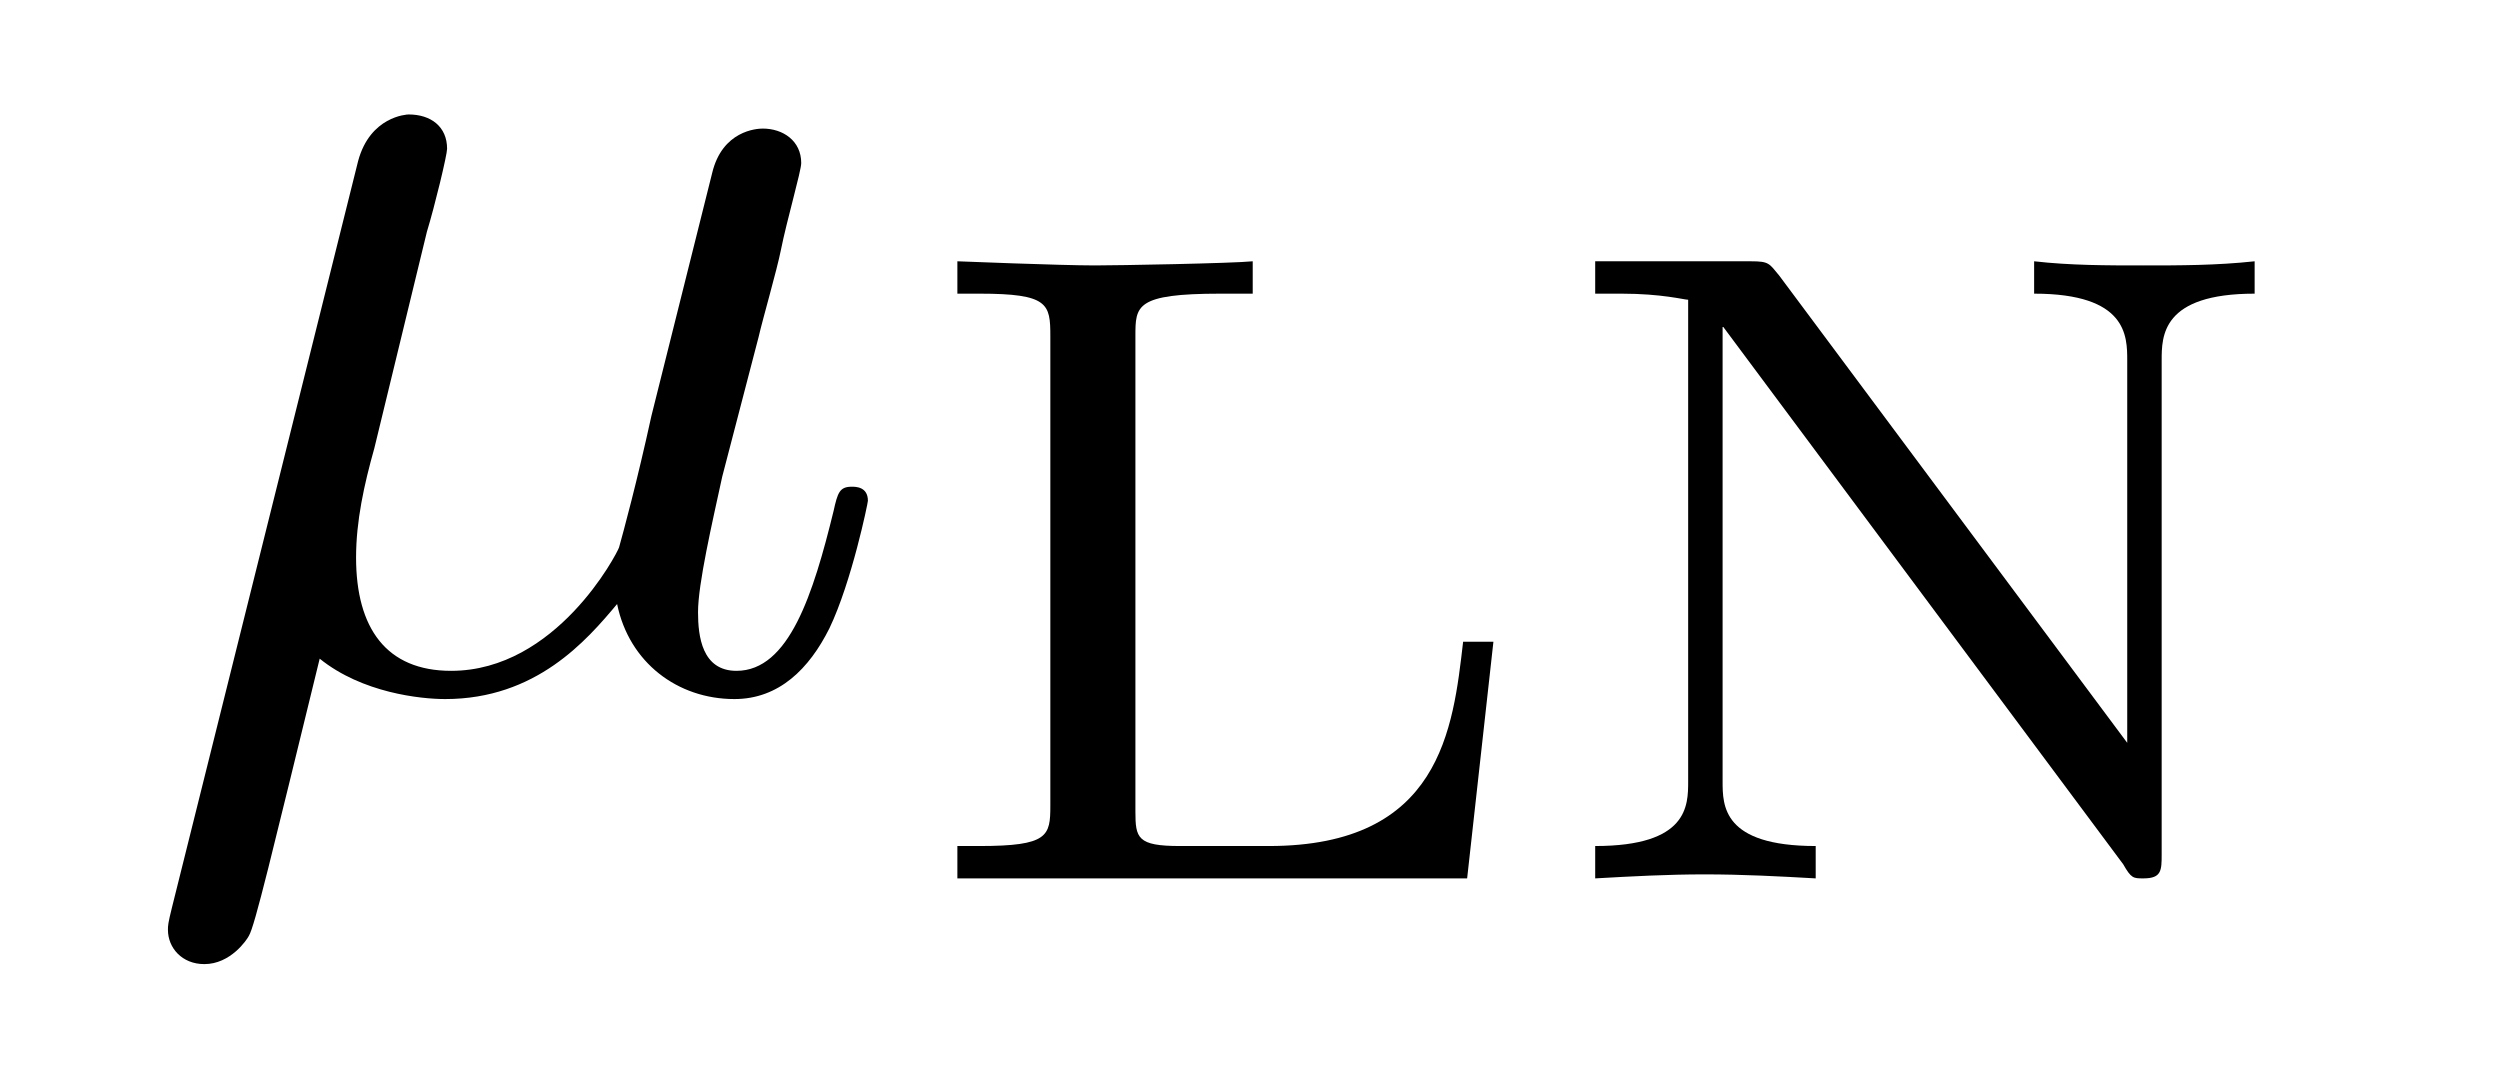
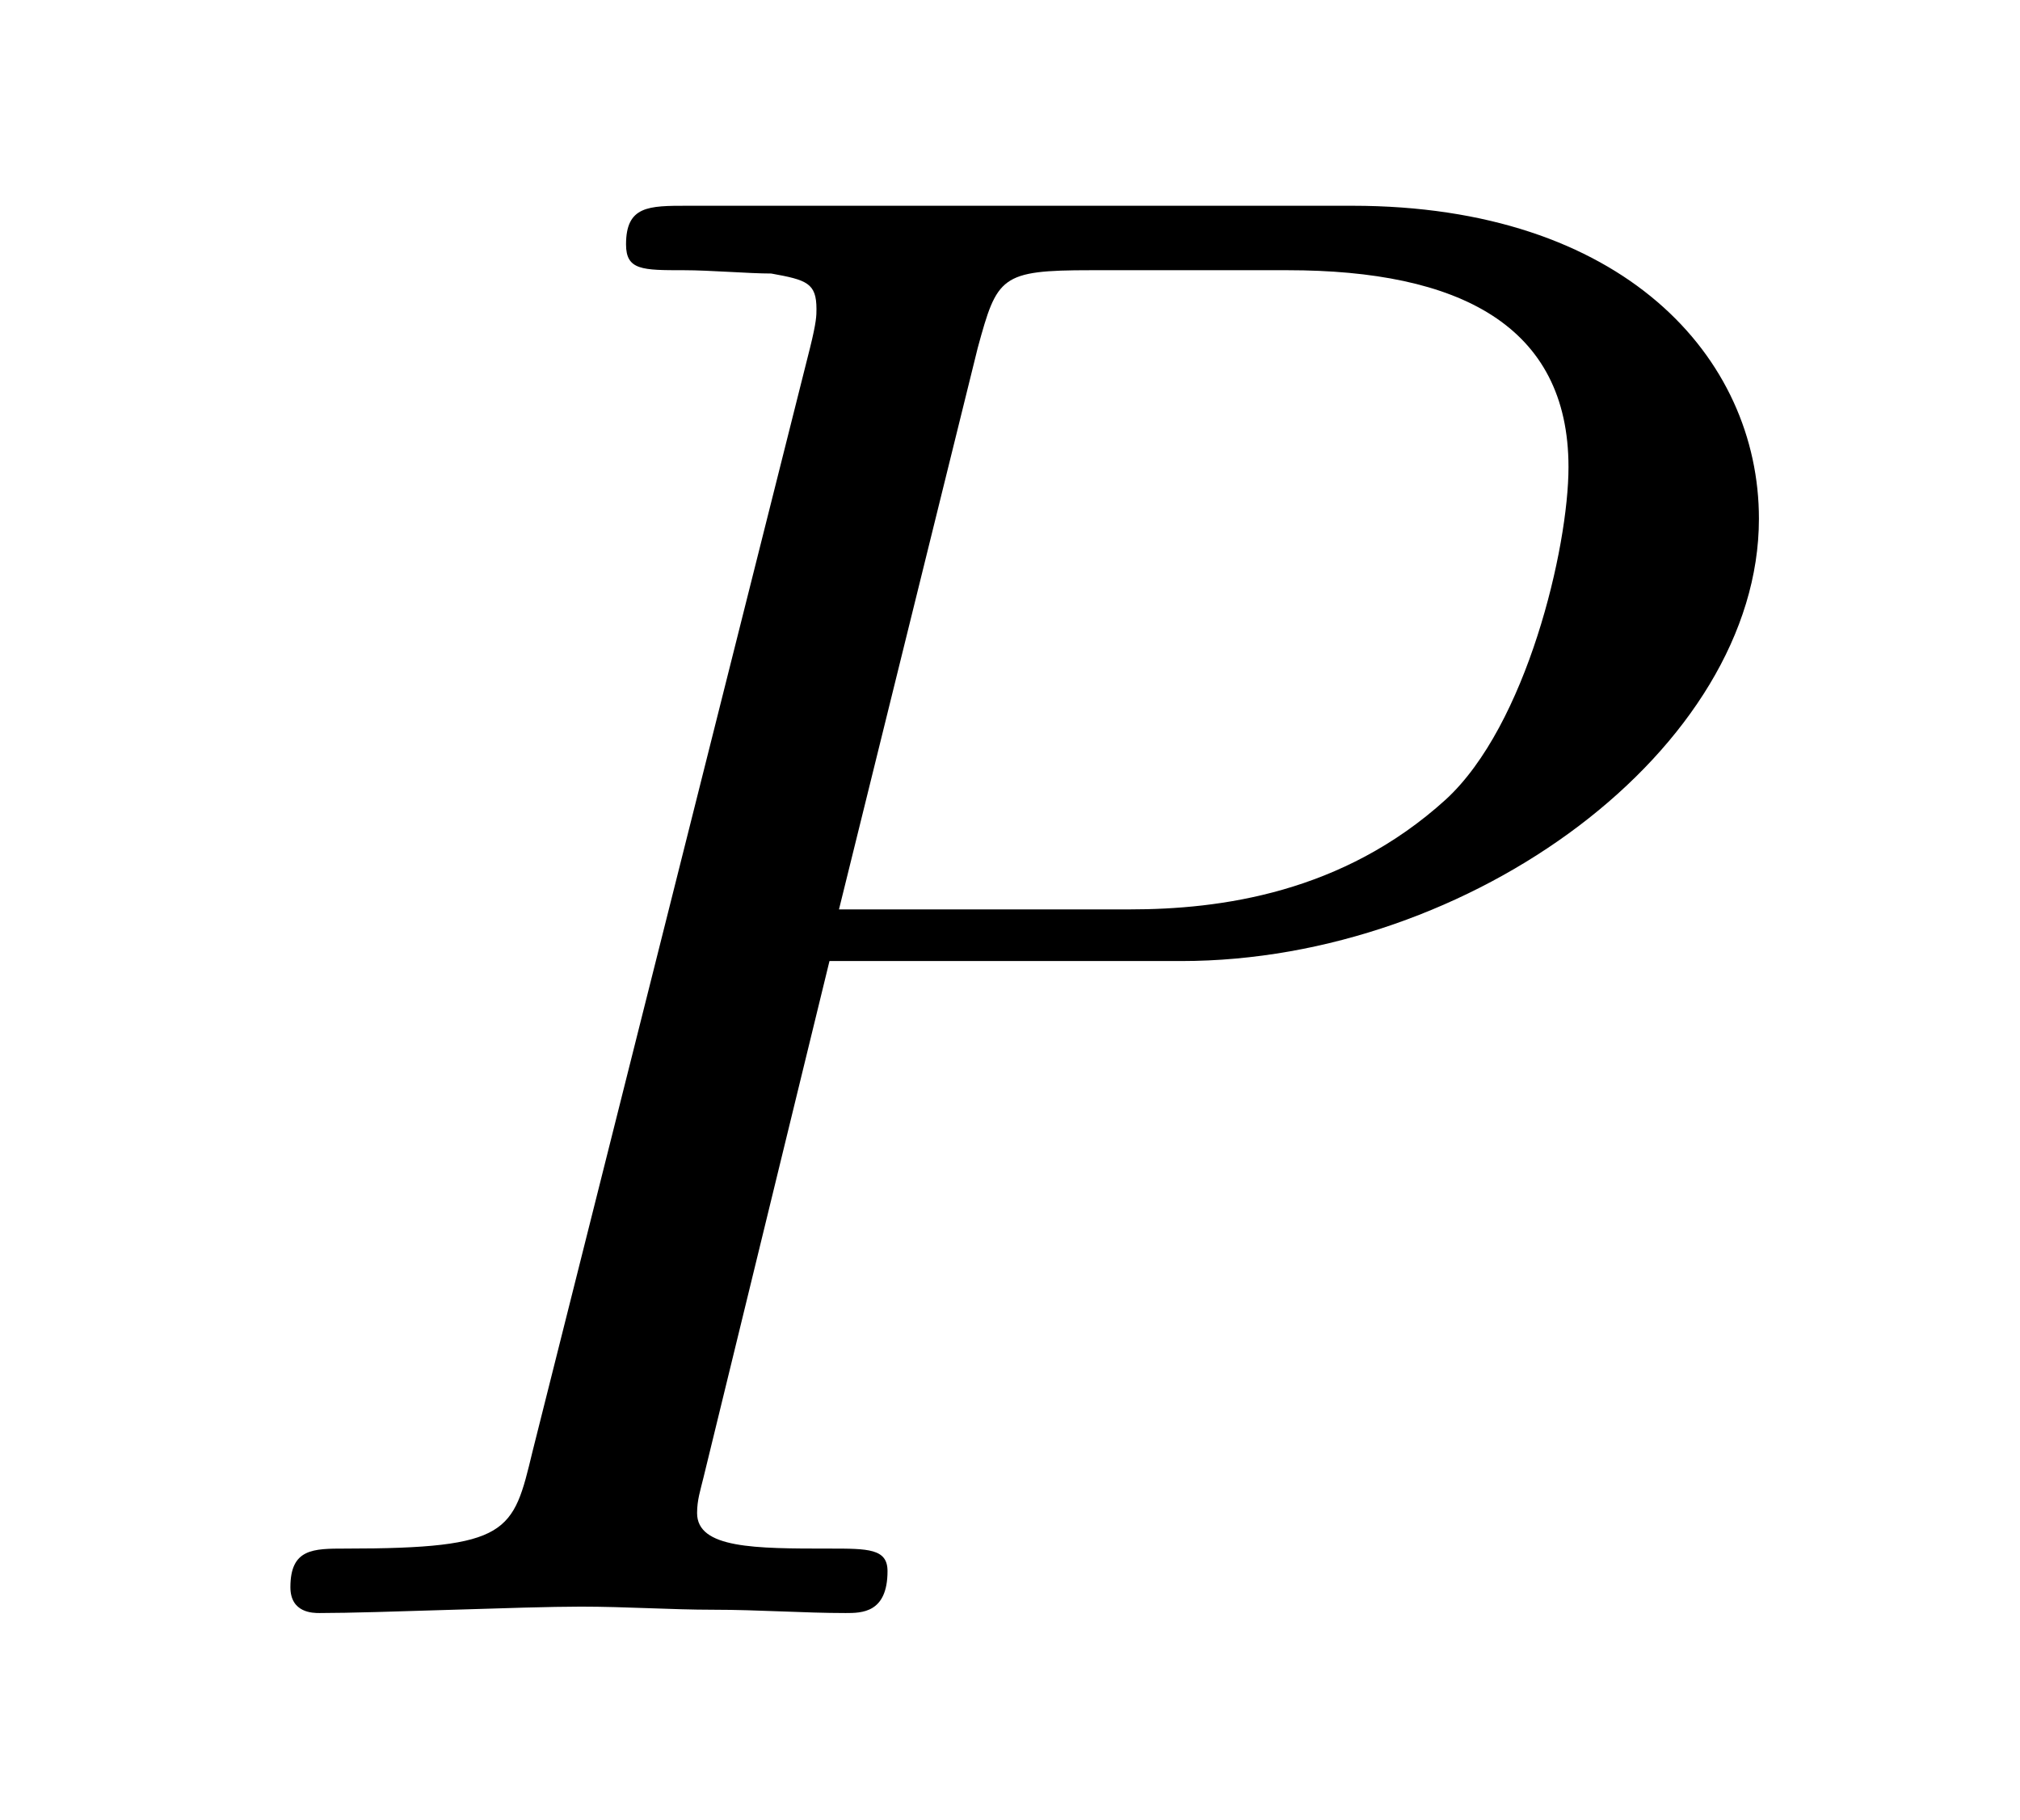
- <svg xmlns="http://www.w3.org/2000/svg" xmlns:xlink="http://www.w3.org/1999/xlink" viewBox="0 0 19.308 8.227" version="1.2">
+ <svg xmlns="http://www.w3.org/2000/svg" xmlns:xlink="http://www.w3.org/1999/xlink" viewBox="0 0 9.78 8.808" version="1.2">
  <defs>
    <g>
      <symbol overflow="visible" id="glyph0-0">
        <path style="stroke:none;" d="" />
      </symbol>
      <symbol overflow="visible" id="glyph0-1">
-         <path style="stroke:none;" d="M 2.297 -3.5 C 2.359 -3.703 2.453 -4.094 2.453 -4.141 C 2.453 -4.312 2.328 -4.406 2.156 -4.406 C 2.141 -4.406 1.859 -4.391 1.766 -4.047 L 0.328 1.719 C 0.297 1.844 0.297 1.859 0.297 1.891 C 0.297 2.031 0.406 2.156 0.578 2.156 C 0.781 2.156 0.906 1.969 0.922 1.938 C 0.969 1.859 1.094 1.328 1.469 -0.203 C 1.797 0.062 2.25 0.109 2.438 0.109 C 3.141 0.109 3.531 -0.344 3.766 -0.625 C 3.859 -0.172 4.234 0.109 4.672 0.109 C 5.016 0.109 5.25 -0.125 5.406 -0.438 C 5.578 -0.797 5.703 -1.406 5.703 -1.422 C 5.703 -1.531 5.609 -1.531 5.578 -1.531 C 5.484 -1.531 5.469 -1.484 5.438 -1.344 C 5.281 -0.703 5.094 -0.109 4.688 -0.109 C 4.422 -0.109 4.391 -0.375 4.391 -0.562 C 4.391 -0.781 4.5 -1.25 4.578 -1.609 L 4.859 -2.688 C 4.891 -2.828 5 -3.203 5.031 -3.359 C 5.078 -3.594 5.188 -3.969 5.188 -4.031 C 5.188 -4.203 5.047 -4.297 4.891 -4.297 C 4.844 -4.297 4.578 -4.281 4.5 -3.953 L 4.031 -2.078 C 3.922 -1.578 3.812 -1.172 3.781 -1.062 C 3.766 -1.016 3.297 -0.109 2.484 -0.109 C 1.984 -0.109 1.75 -0.438 1.75 -0.984 C 1.75 -1.266 1.812 -1.547 1.891 -1.828 Z M 2.297 -3.5 " />
-       </symbol>
-       <symbol overflow="visible" id="glyph1-0">
-         <path style="stroke:none;" d="" />
-       </symbol>
-       <symbol overflow="visible" id="glyph1-1">
-         <path style="stroke:none;" d="M 4.531 -1.828 L 4.297 -1.828 C 4.219 -1.156 4.125 -0.25 2.797 -0.25 L 2.109 -0.25 C 1.781 -0.25 1.766 -0.312 1.766 -0.516 L 1.766 -4.188 C 1.766 -4.422 1.766 -4.516 2.422 -4.516 L 2.672 -4.516 L 2.672 -4.766 C 2.516 -4.75 1.625 -4.734 1.453 -4.734 C 1.188 -4.734 0.391 -4.766 0.391 -4.766 L 0.391 -4.516 L 0.562 -4.516 C 1.094 -4.516 1.109 -4.438 1.109 -4.188 L 1.109 -0.562 C 1.109 -0.328 1.094 -0.25 0.562 -0.25 L 0.391 -0.25 L 0.391 0 L 4.328 0 Z M 4.531 -1.828 " />
-       </symbol>
-       <symbol overflow="visible" id="glyph1-2">
-         <path style="stroke:none;" d="M 1.812 -4.656 C 1.734 -4.75 1.734 -4.766 1.594 -4.766 L 0.391 -4.766 L 0.391 -4.516 L 0.594 -4.516 C 0.906 -4.516 1.078 -4.469 1.109 -4.469 L 1.109 -0.75 C 1.109 -0.562 1.109 -0.25 0.391 -0.25 L 0.391 0 C 0.672 -0.016 0.953 -0.031 1.234 -0.031 C 1.531 -0.031 1.812 -0.016 2.094 0 L 2.094 -0.25 C 1.375 -0.25 1.375 -0.562 1.375 -0.75 L 1.375 -4.266 L 4.469 -0.109 C 4.531 0 4.547 0 4.625 0 C 4.766 0 4.766 -0.062 4.766 -0.188 L 4.766 -4 C 4.766 -4.188 4.766 -4.516 5.484 -4.516 L 5.484 -4.766 C 5.188 -4.734 4.906 -4.734 4.625 -4.734 C 4.344 -4.734 4.062 -4.734 3.781 -4.766 L 3.781 -4.516 C 4.5 -4.516 4.5 -4.188 4.5 -4 L 4.5 -1.047 Z M 1.812 -4.656 " />
+         <path style="stroke:none;" d="M 3.016 -3.156 L 4.719 -3.156 C 6.125 -3.156 7.516 -4.188 7.516 -5.297 C 7.516 -6.078 6.859 -6.812 5.547 -6.812 L 2.328 -6.812 C 2.141 -6.812 2.031 -6.812 2.031 -6.625 C 2.031 -6.5 2.109 -6.5 2.312 -6.5 C 2.438 -6.5 2.625 -6.484 2.734 -6.484 C 2.906 -6.453 2.953 -6.438 2.953 -6.312 C 2.953 -6.281 2.953 -6.25 2.922 -6.125 L 1.578 -0.781 C 1.484 -0.391 1.469 -0.312 0.672 -0.312 C 0.516 -0.312 0.406 -0.312 0.406 -0.125 C 0.406 0 0.516 0 0.547 0 C 0.828 0 1.531 -0.031 1.812 -0.031 C 2.031 -0.031 2.25 -0.016 2.453 -0.016 C 2.672 -0.016 2.891 0 3.094 0 C 3.172 0 3.297 0 3.297 -0.203 C 3.297 -0.312 3.203 -0.312 3.016 -0.312 C 2.656 -0.312 2.375 -0.312 2.375 -0.484 C 2.375 -0.547 2.391 -0.594 2.406 -0.656 Z M 3.734 -6.125 C 3.828 -6.469 3.844 -6.5 4.281 -6.5 L 5.234 -6.5 C 6.062 -6.5 6.594 -6.234 6.594 -5.547 C 6.594 -5.156 6.391 -4.297 6 -3.938 C 5.5 -3.484 4.906 -3.406 4.469 -3.406 L 3.062 -3.406 Z M 3.734 -6.125 " />
      </symbol>
    </g>
  </defs>
  <g id="surface1">
    <g style="fill:rgb(0%,0%,0%);fill-opacity:1;">
-       <use xlink:href="#glyph0-1" x="1" y="5.29" />
-     </g>
-     <g style="fill:rgb(0%,0%,0%);fill-opacity:1;">
-       <use xlink:href="#glyph1-1" x="7.003" y="6.784" />
-       <use xlink:href="#glyph1-2" x="11.929" y="6.784" />
+       <use xlink:href="#glyph0-1" x="1" y="7.808" />
    </g>
  </g>
</svg>
